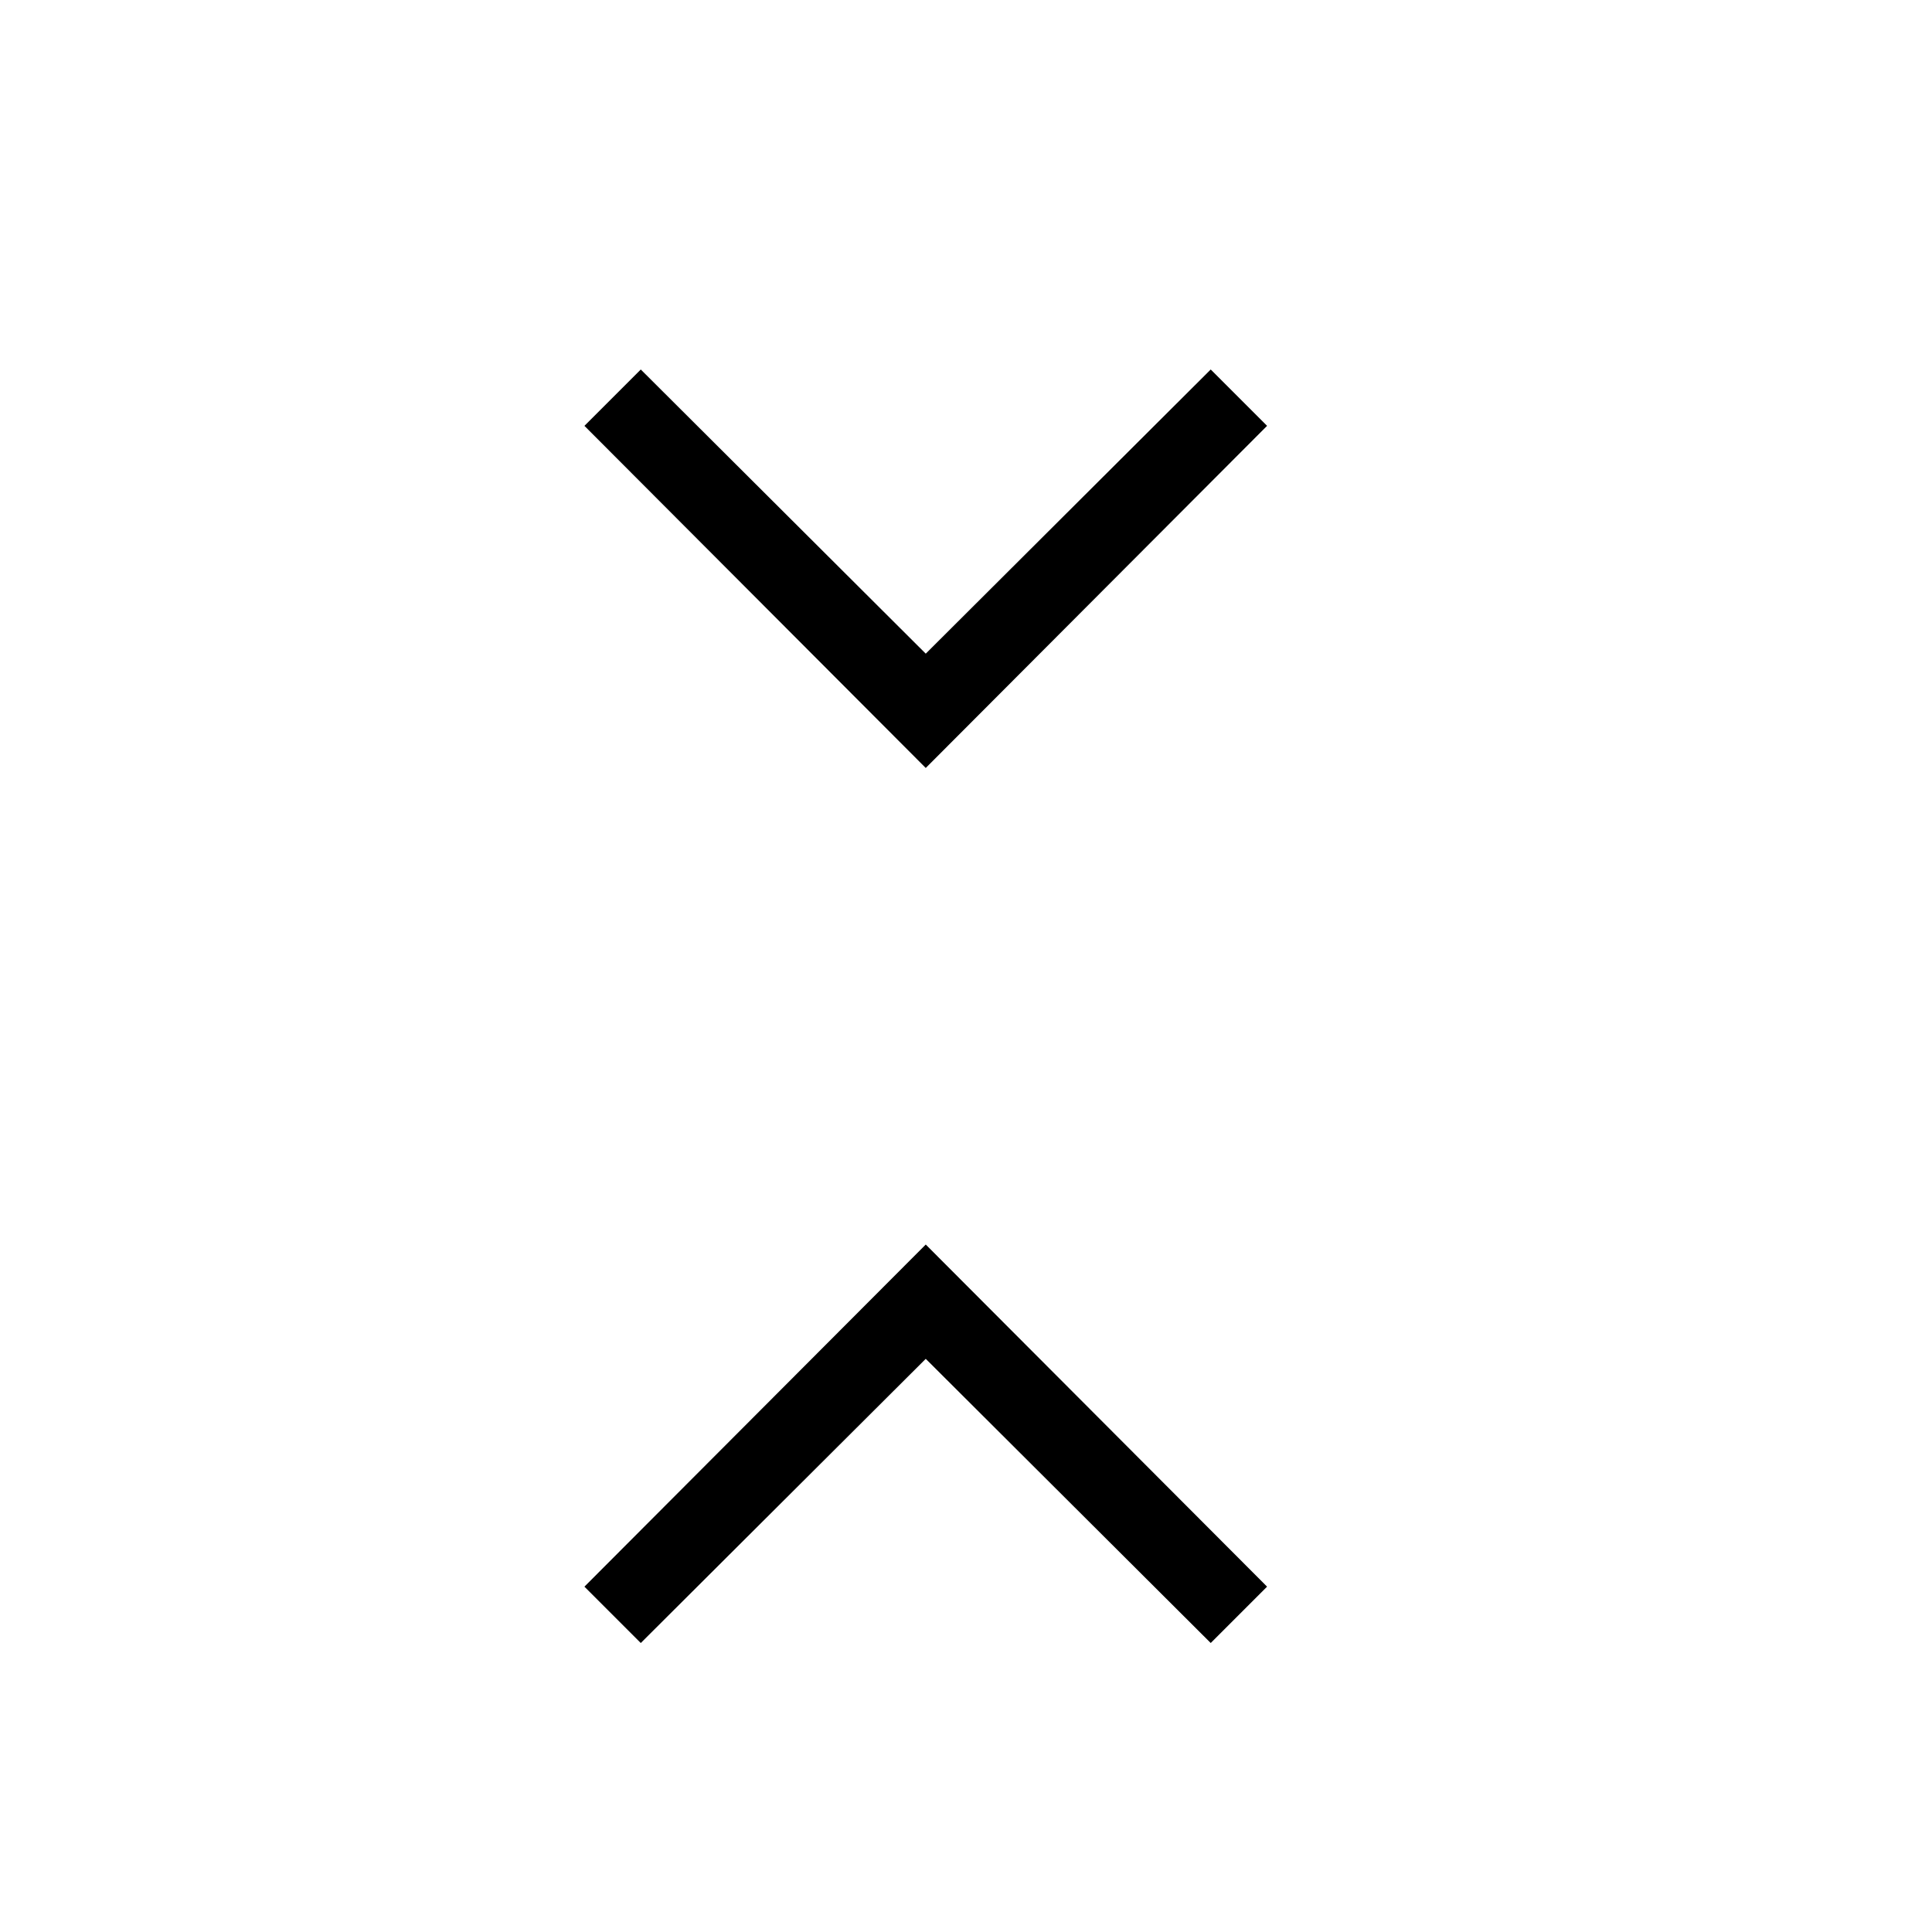
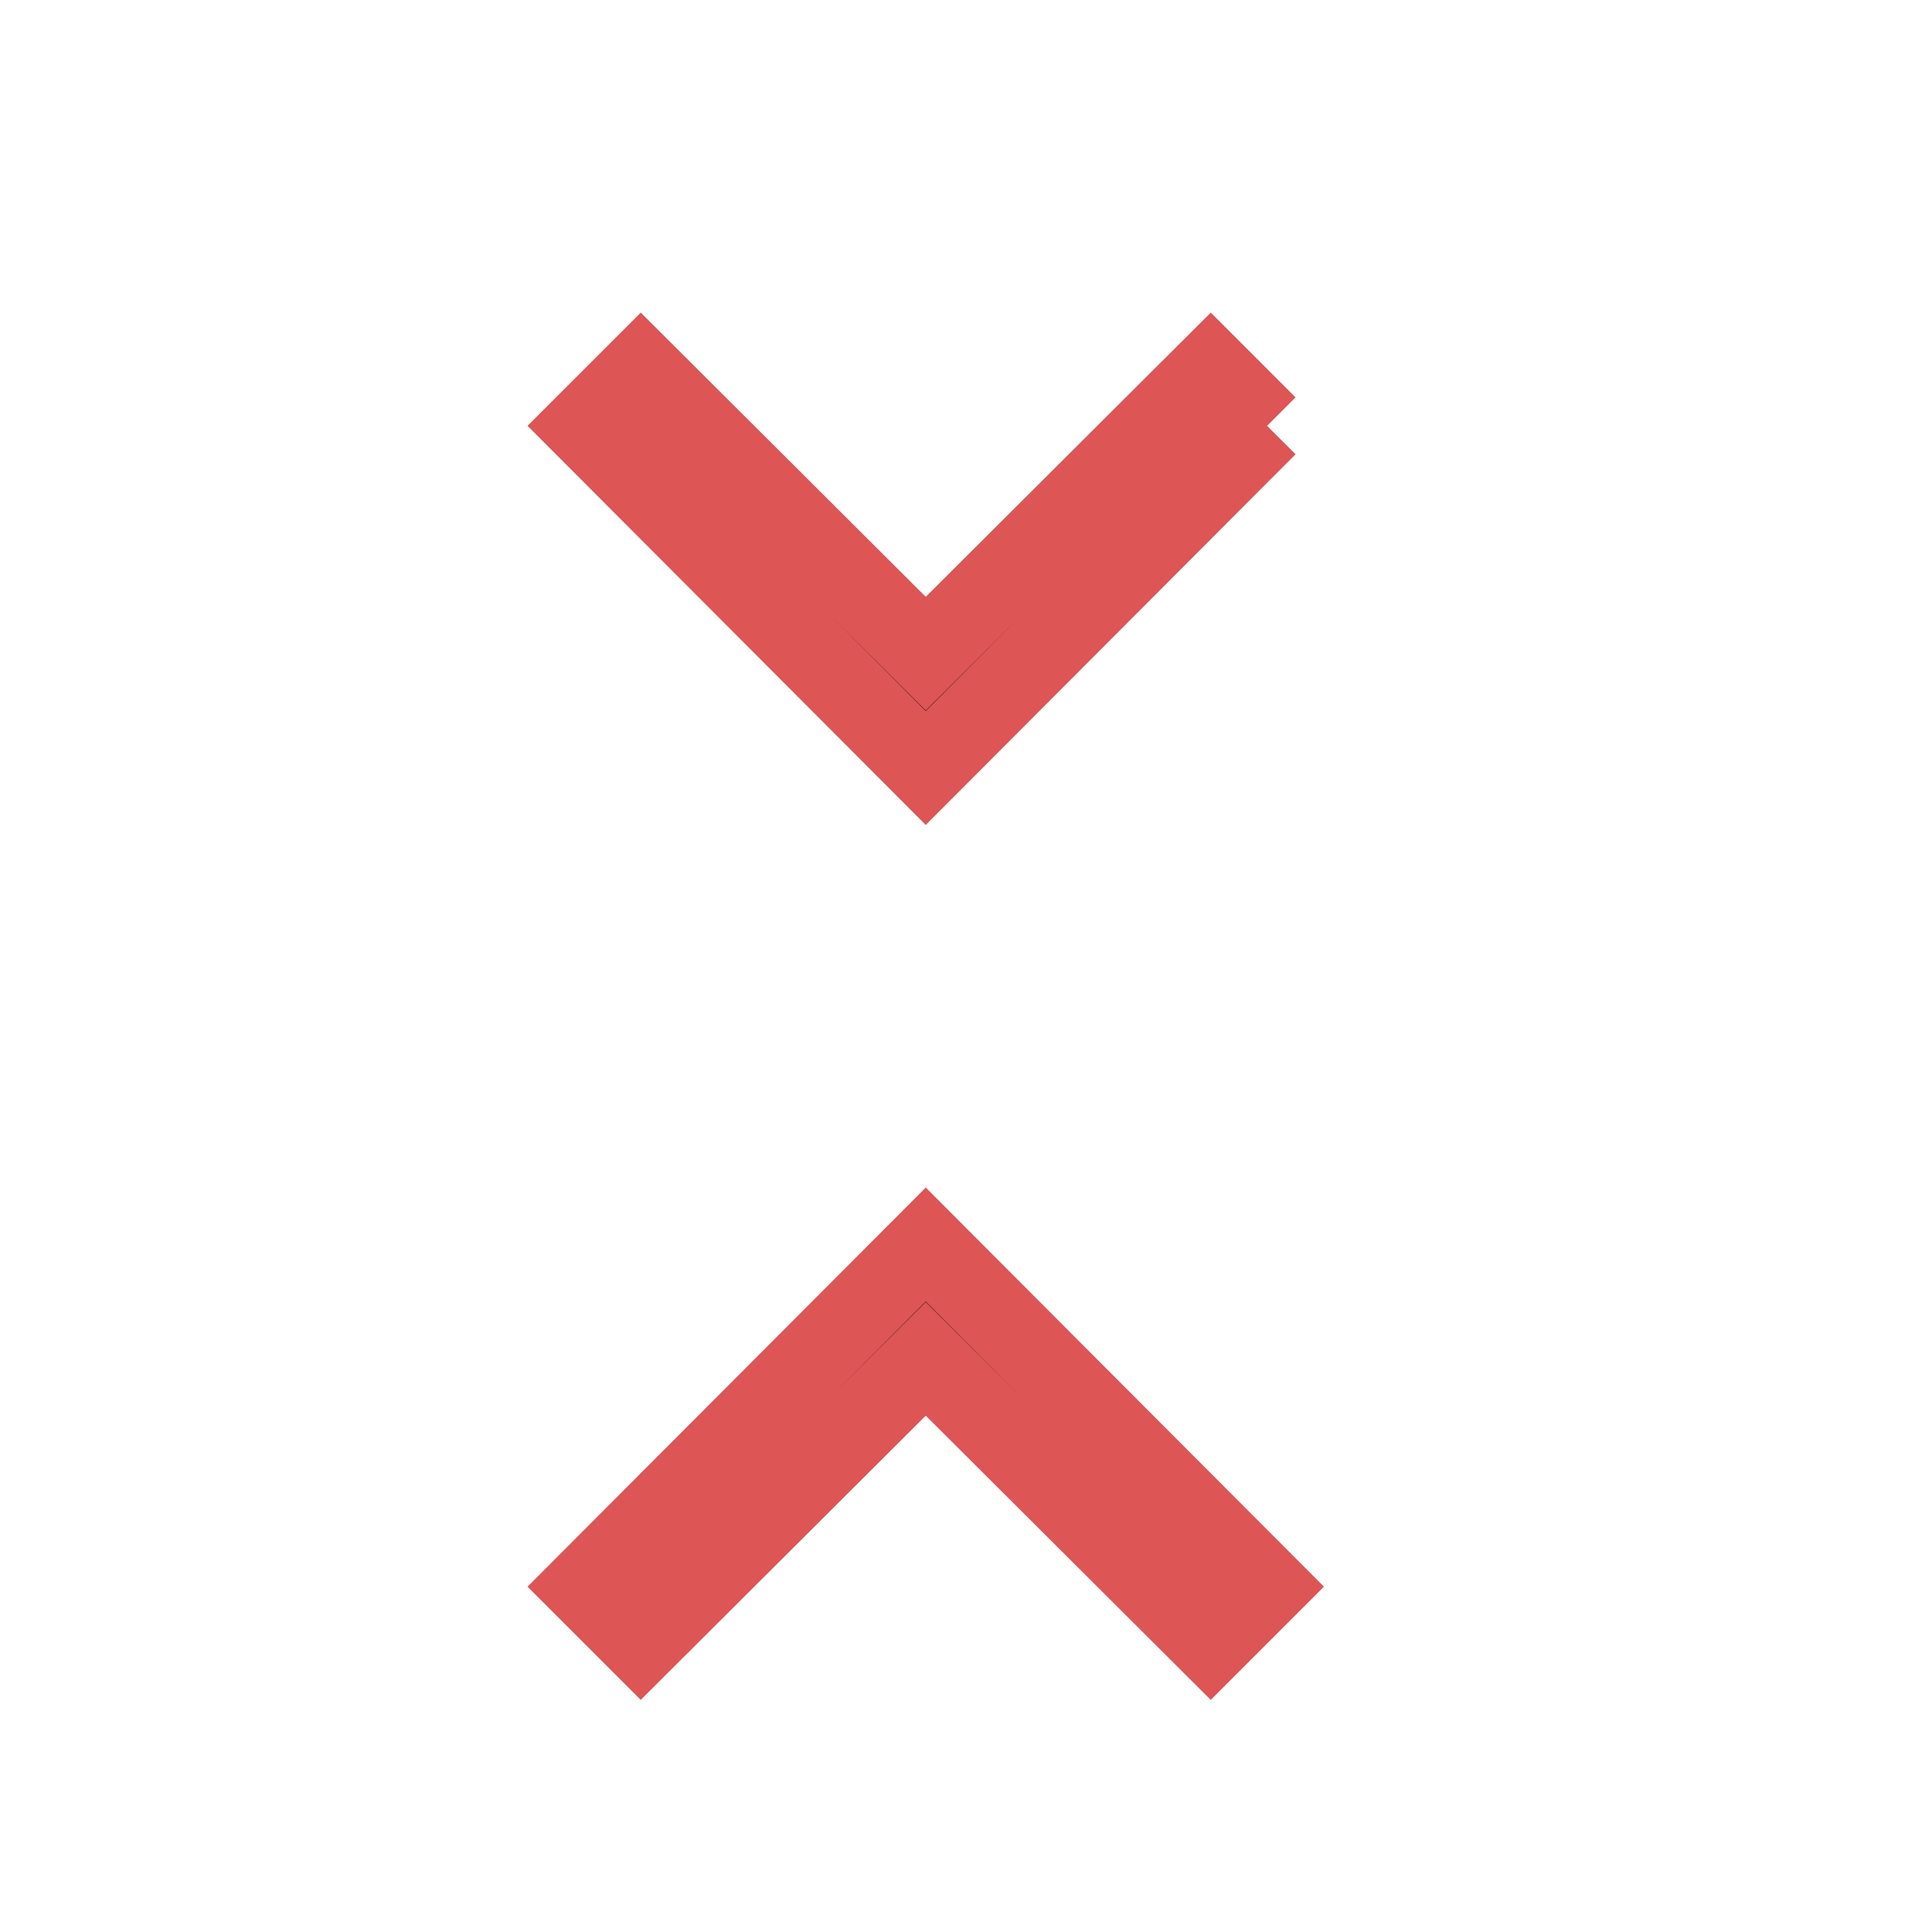
<svg xmlns="http://www.w3.org/2000/svg" viewBox="0 0 24 24">
-   <path d="M15.74,5.29L11.5,9.54L7.26,5.29L7.96,4.59L11.5,8.12L15.04,4.59L15.74,5.29M15.74,19.71L15.04,20.41L11.5,16.88L7.96,20.41L7.26,19.71L11.5,15.46L15.74,19.71Z" />
+   <path stroke="#d55" d="M15.74,5.29L11.5,9.54L7.26,5.29L7.96,4.59L11.5,8.12L15.04,4.59L15.74,5.29M15.74,19.71L15.04,20.41L11.5,16.88L7.96,20.41L7.26,19.71L11.5,15.46L15.74,19.71Z" />
</svg>
